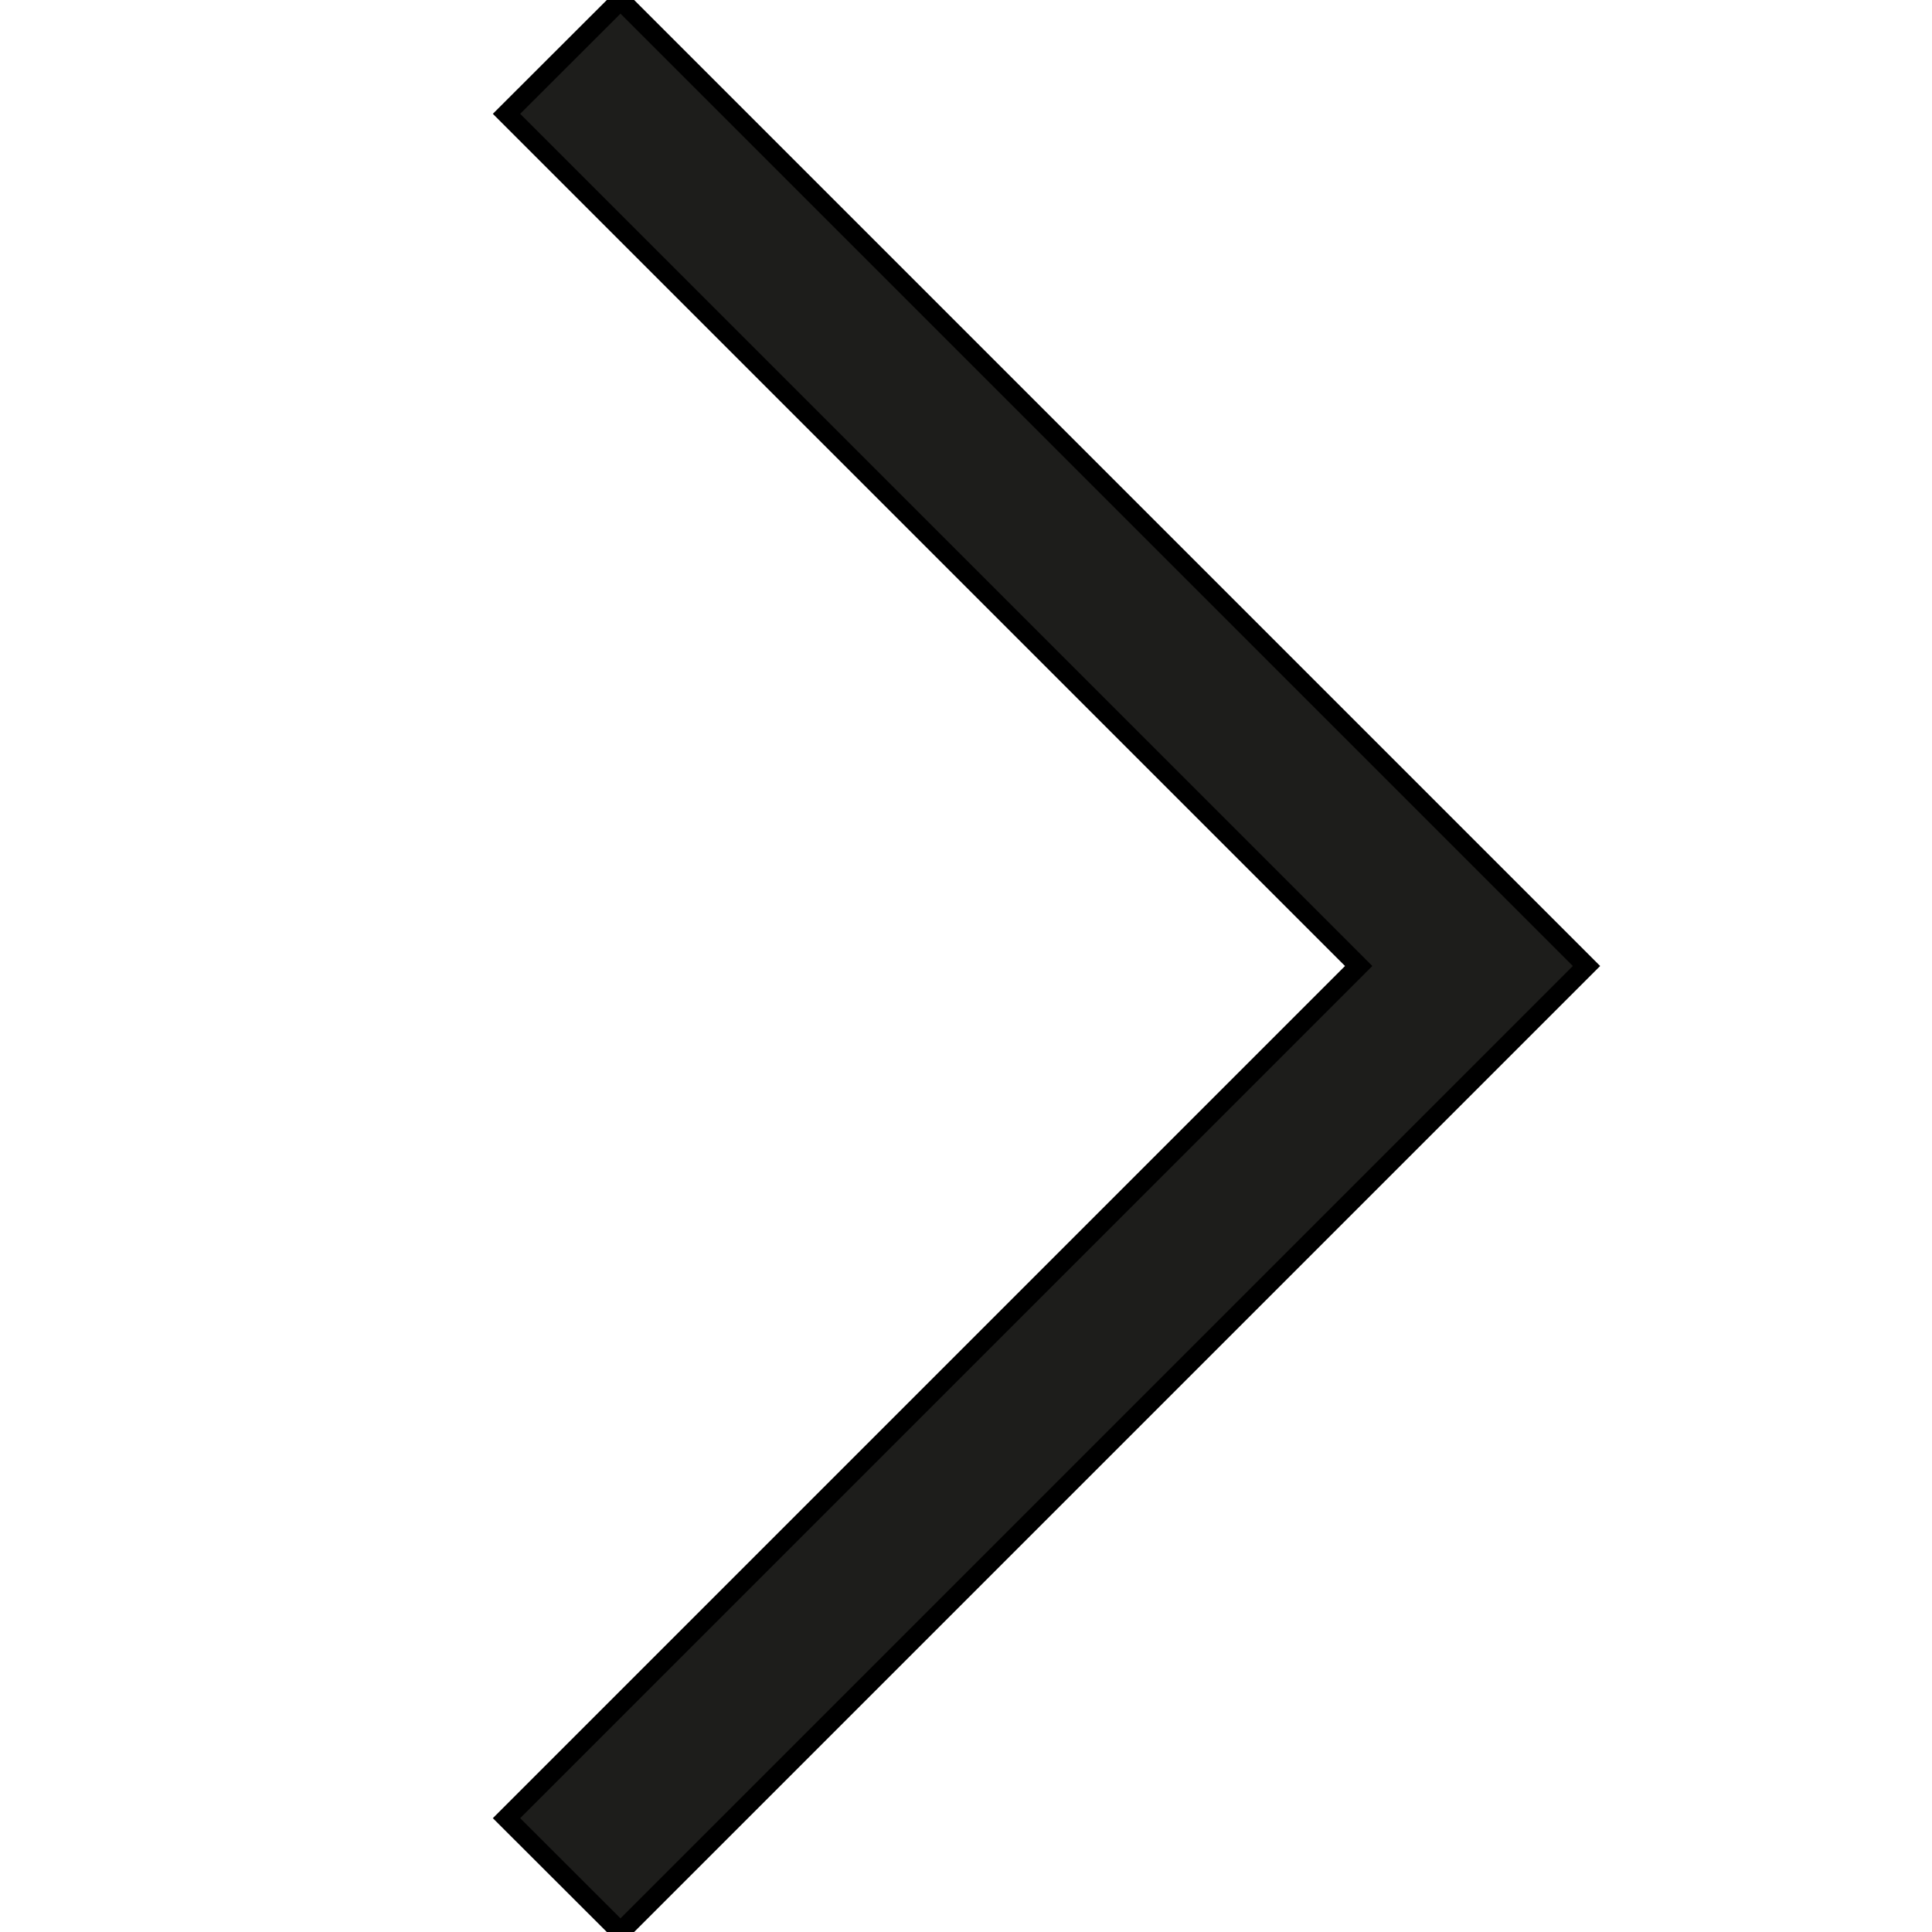
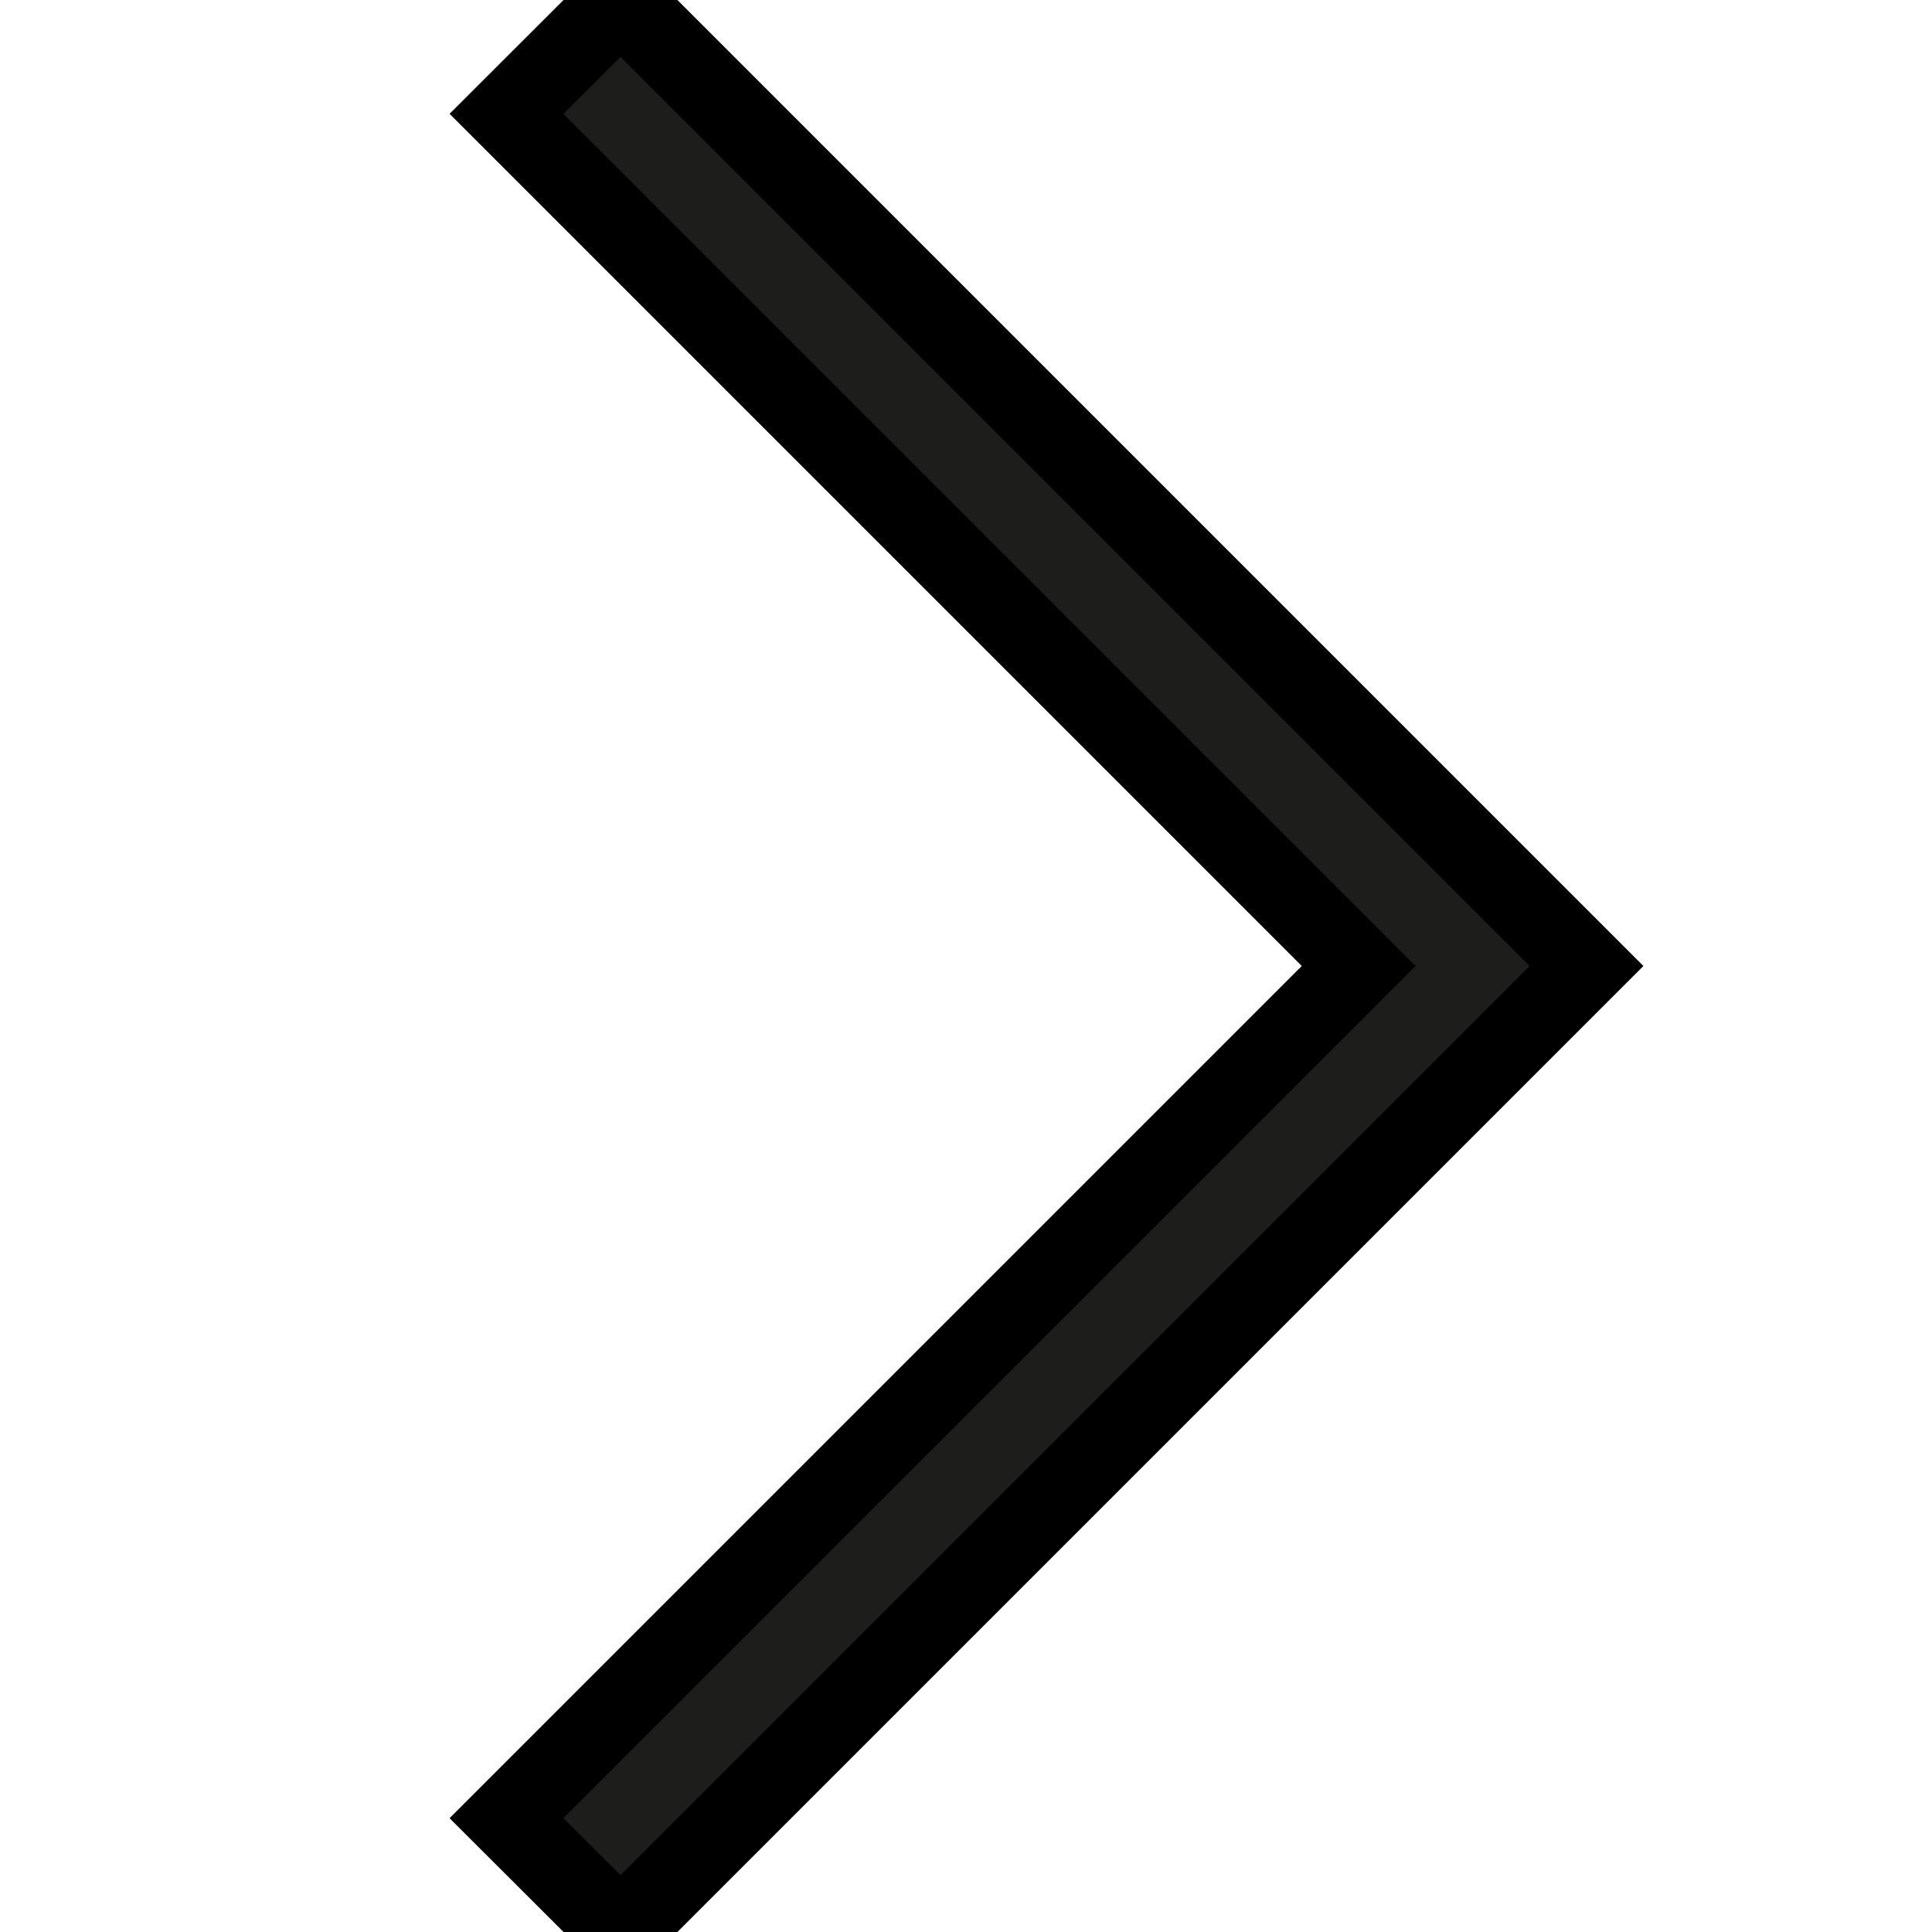
- <svg xmlns="http://www.w3.org/2000/svg" width="800px" height="800px" viewBox="0 0 12 12" enable-background="new 0 0 12 12" id="Слой_1" version="1.1" xml:space="preserve" fill="#000000" stroke="#000000" stroke-width="0.12">
+ <svg xmlns="http://www.w3.org/2000/svg" width="800px" height="800px" viewBox="0 0 12 12" enable-background="new 0 0 12 12" id="Слой_1" version="1.1" xml:space="preserve" fill="#000000" stroke="#000000" stroke-width="0.5">
  <g id="SVGRepo_bgCarrier" stroke-width="0" />
  <g id="SVGRepo_iconCarrier">
    <polygon fill="#1D1D1B" points="3.854,12 3.146,11.293 8.439,6 3.146,0.707 3.854,0 9.854,6 " />
  </g>
</svg>
